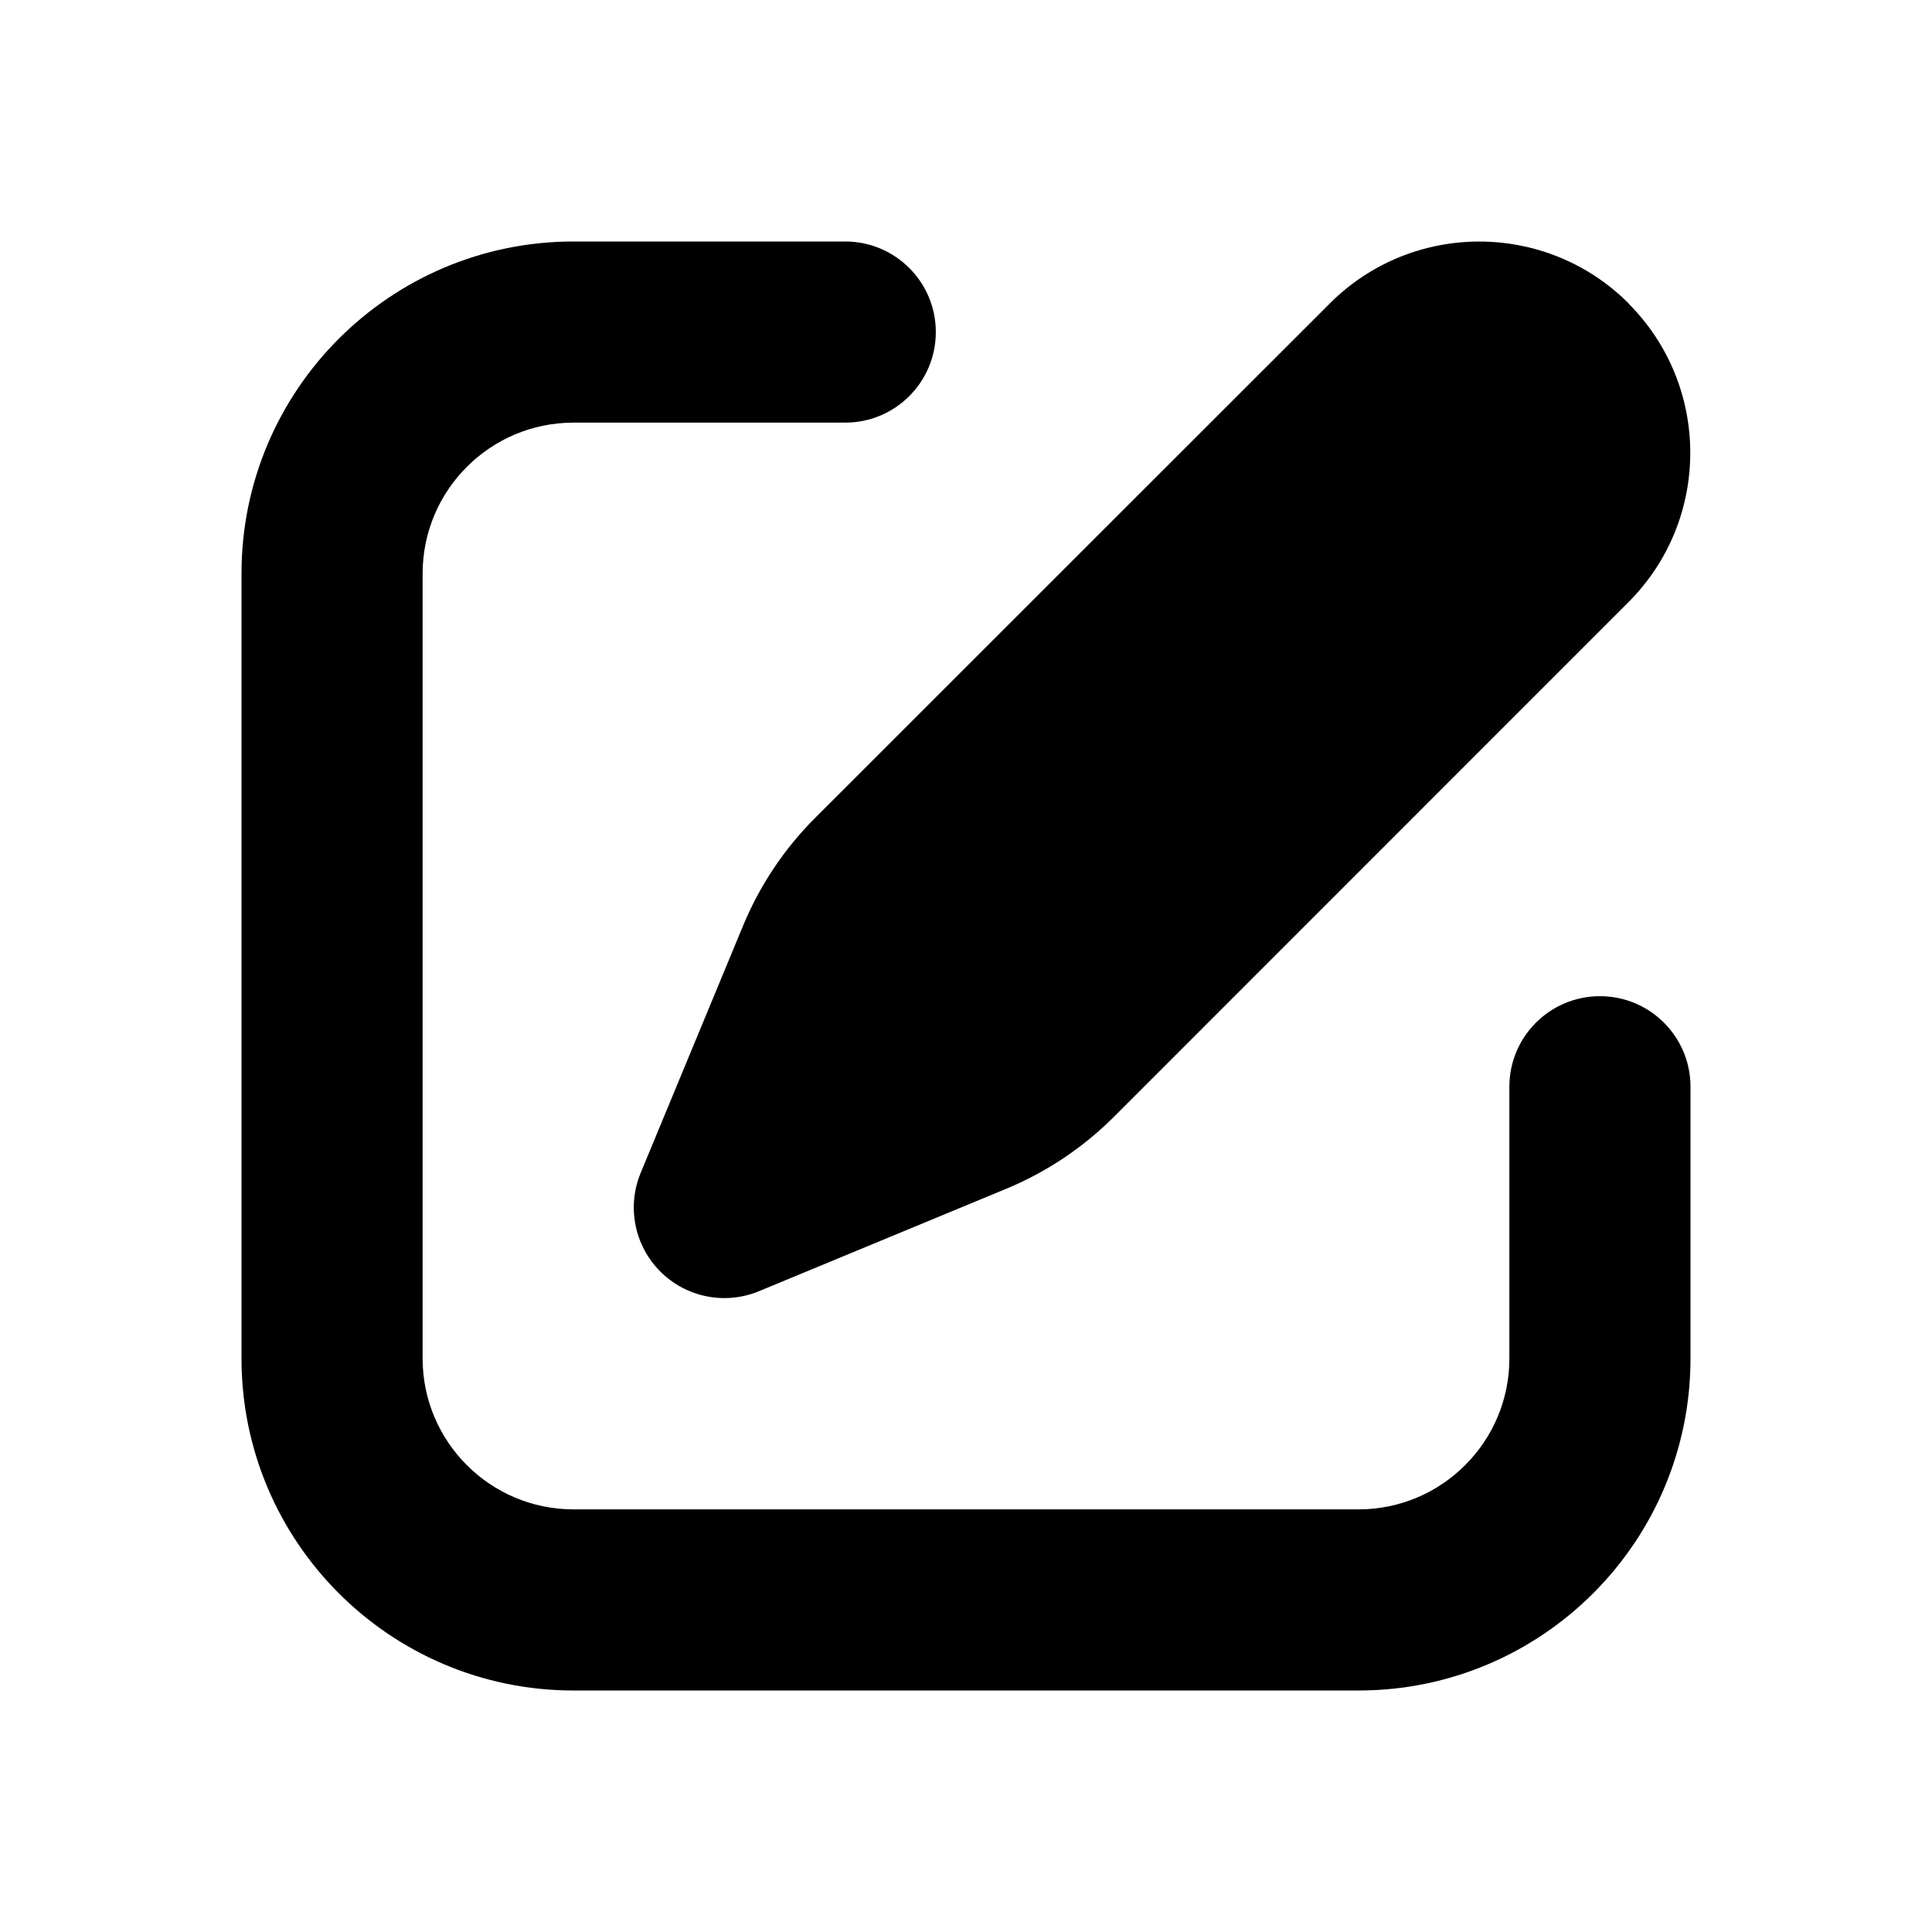
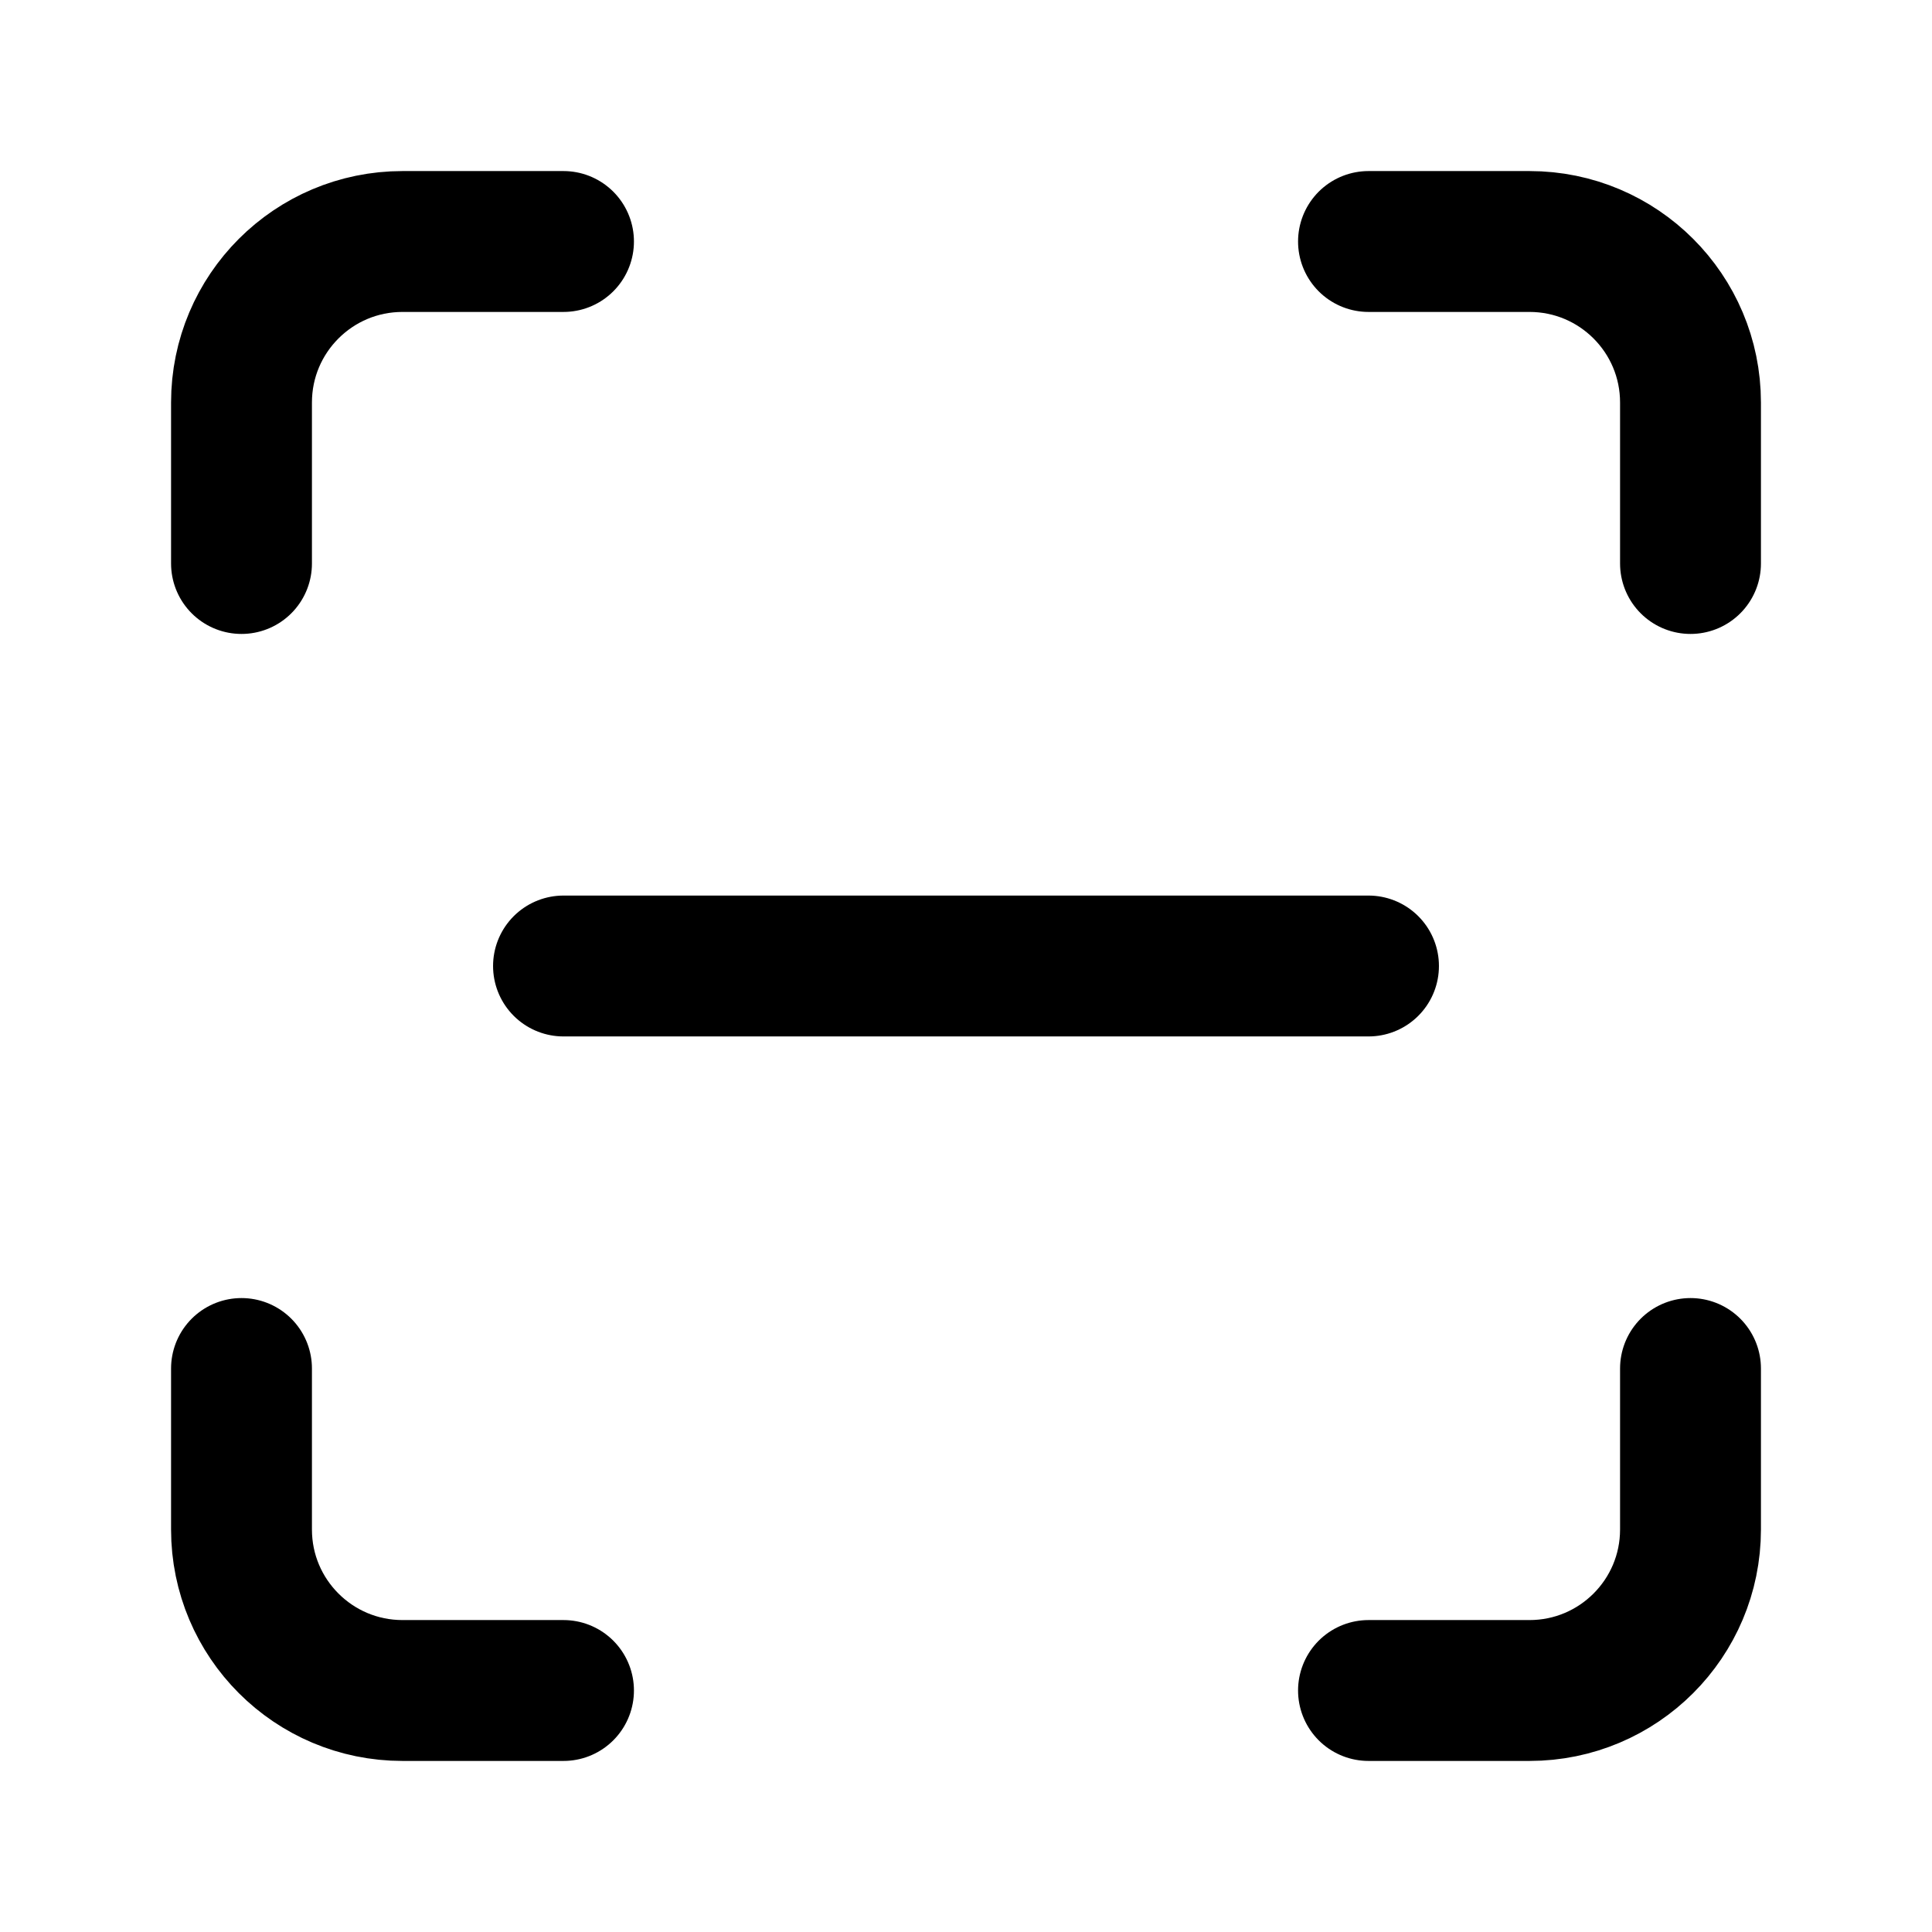
- <svg xmlns="http://www.w3.org/2000/svg" viewBox="0 0 16 16" fill="currentColor">
-   <path d="M13.488 2.513a1.75 1.75 0 0 0-2.475 0L6.75 6.774a2.75 2.75 0 0 0-.596.892l-.848 2.047a.75.75 0 0 0 .98.98l2.047-.848a2.75 2.75 0 0 0 .892-.596l4.261-4.262a1.75 1.75 0 0 0 0-2.474Z" />
-   <path d="M4.75 3.5c-.69 0-1.25.56-1.25 1.25v6.5c0 .69.56 1.25 1.25 1.25h6.5c.69 0 1.25-.56 1.25-1.25V9A.75.75 0 0 1 14 9v2.25A2.75 2.75 0 0 1 11.25 14h-6.5A2.75 2.75 0 0 1 2 11.25v-6.5A2.75 2.75 0 0 1 4.75 2H7a.75.75 0 0 1 0 1.5H4.75Z" />
+ <svg xmlns="http://www.w3.org/2000/svg" viewBox="0 0 24 24">
+   <path d="M3 7V5a2 2 0 0 1 2-2h2" fill="none" stroke="currentColor" stroke-width="1.75" stroke-linecap="round" stroke-linejoin="round" />
+   <path d="M17 3h2a2 2 0 0 1 2 2v2" fill="none" stroke="currentColor" stroke-width="1.75" stroke-linecap="round" stroke-linejoin="round" />
+   <path d="M21 17v2a2 2 0 0 1-2 2h-2" fill="none" stroke="currentColor" stroke-width="1.75" stroke-linecap="round" stroke-linejoin="round" />
+   <path d="M7 21H5a2 2 0 0 1-2-2v-2" fill="none" stroke="currentColor" stroke-width="1.75" stroke-linecap="round" stroke-linejoin="round" />
+   <path d="M7 12h10" fill="none" stroke="currentColor" stroke-width="1.75" stroke-linecap="round" stroke-linejoin="round" />
</svg>
